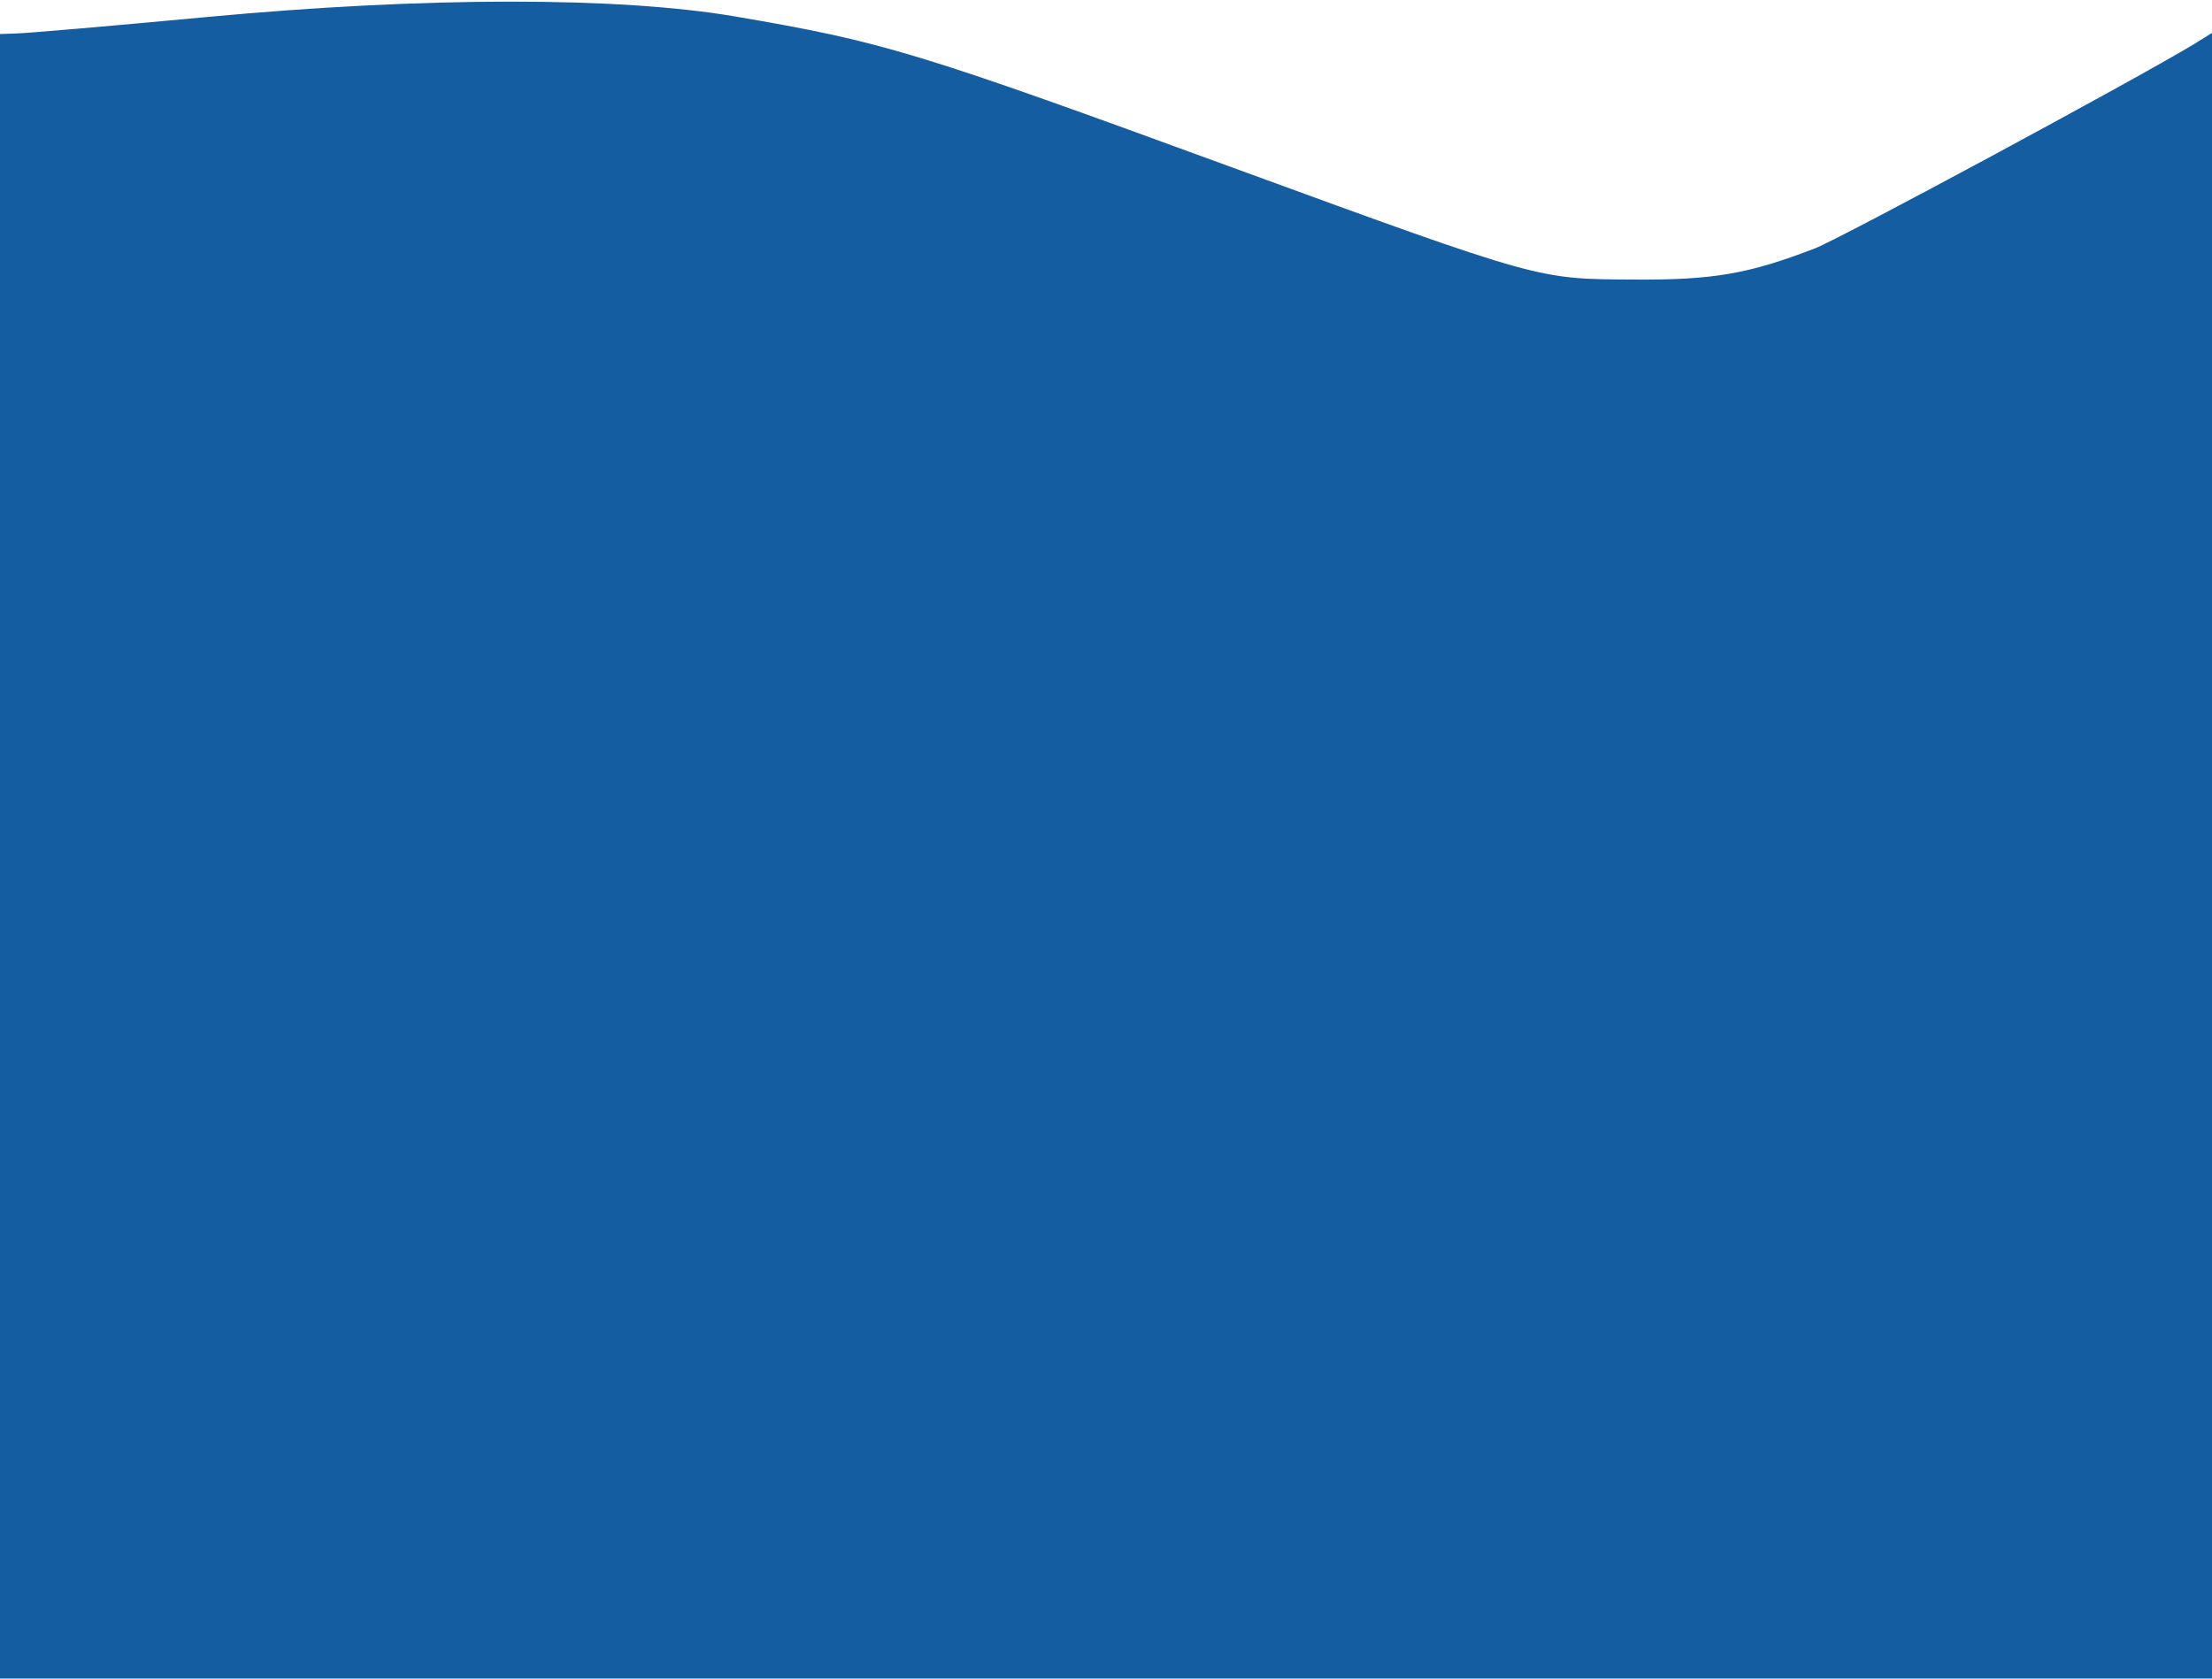
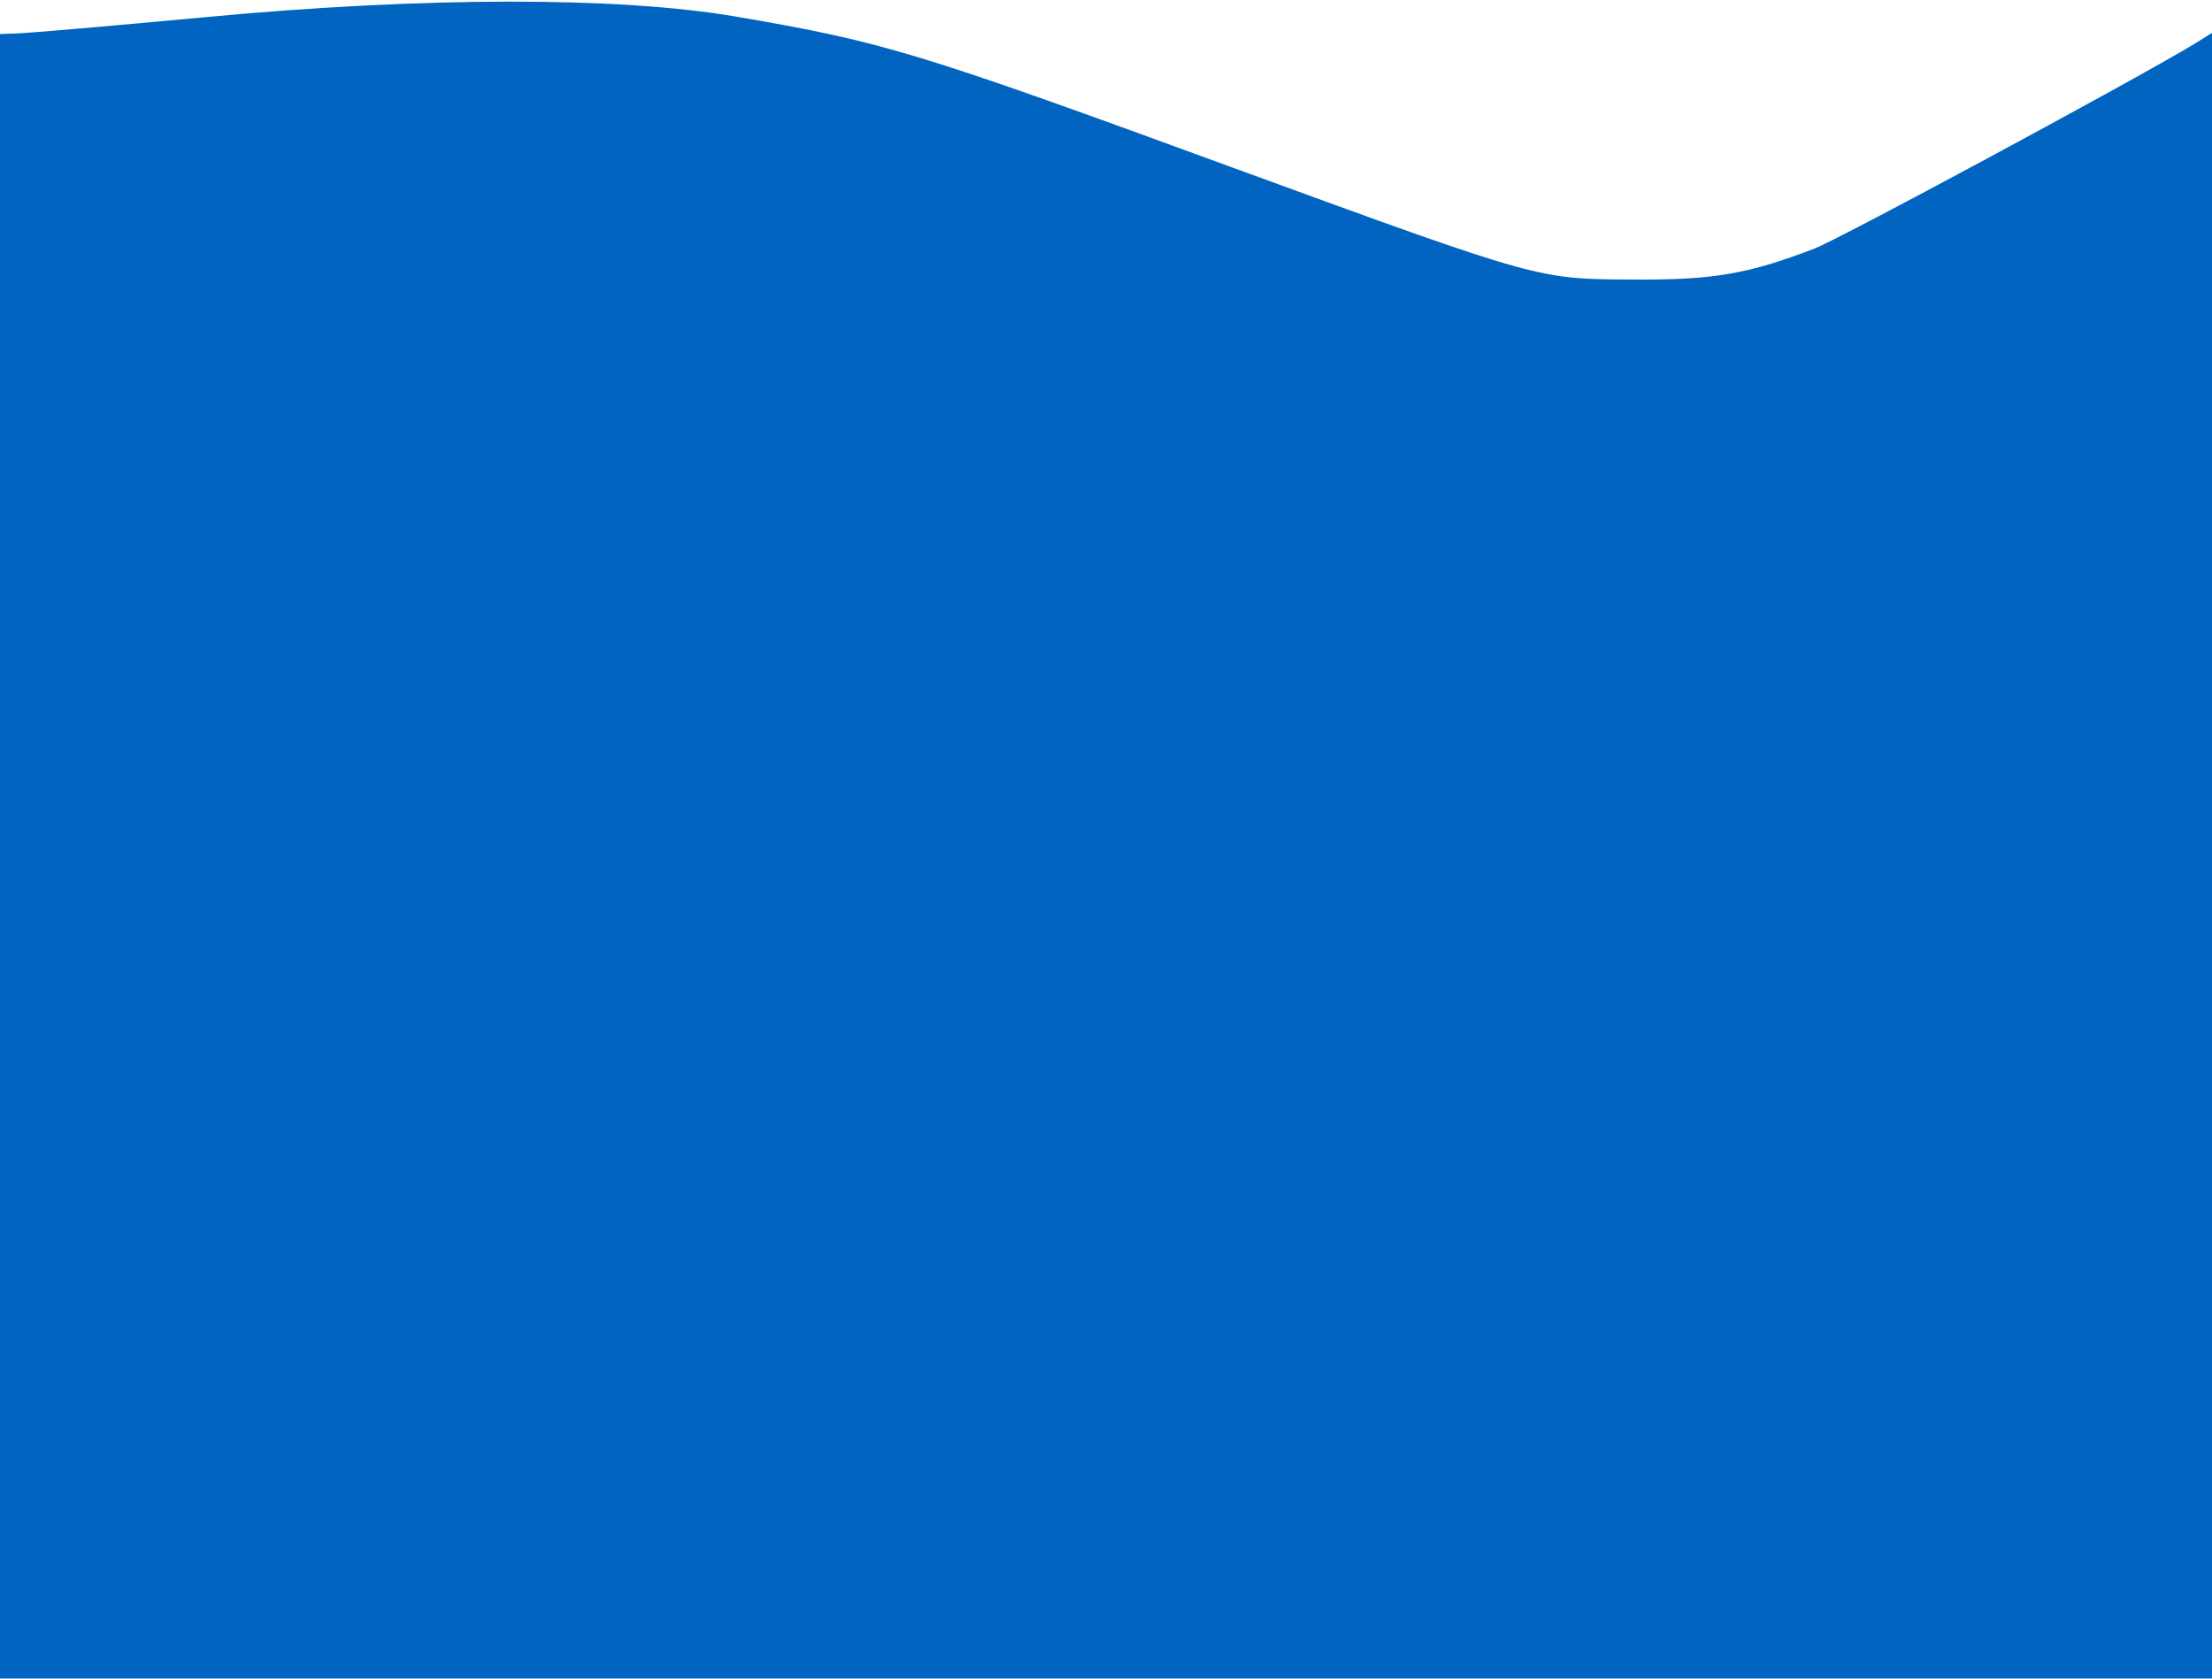
<svg xmlns="http://www.w3.org/2000/svg" version="1.0" width="390pt" height="296pt" viewBox="0 0 390 296" preserveAspectRatio="xMidYMid meet">
-   <g transform="translate(0,296) scale(0.1,-0.1)" fill="#145DA0" stroke="none">
+   <g transform="translate(0,296) scale(0.1,-0.1)" fill="#0064C0" stroke="none">
    <path d="M365 2930 c-171 -16 -322 -29 -337 -29 l-28 -1 0 -1450 0 -1450 1950 0 1950 0 0 1451 0 1451 -32 -20 c-108 -65 -622 -342 -668 -360 -117 -45 -179 -56 -320 -55 -169 1 -161 -2 -700 195 -565 207 -621 224 -884 269 -206 35 -546 35 -931 -1z" />
  </g>
</svg>
